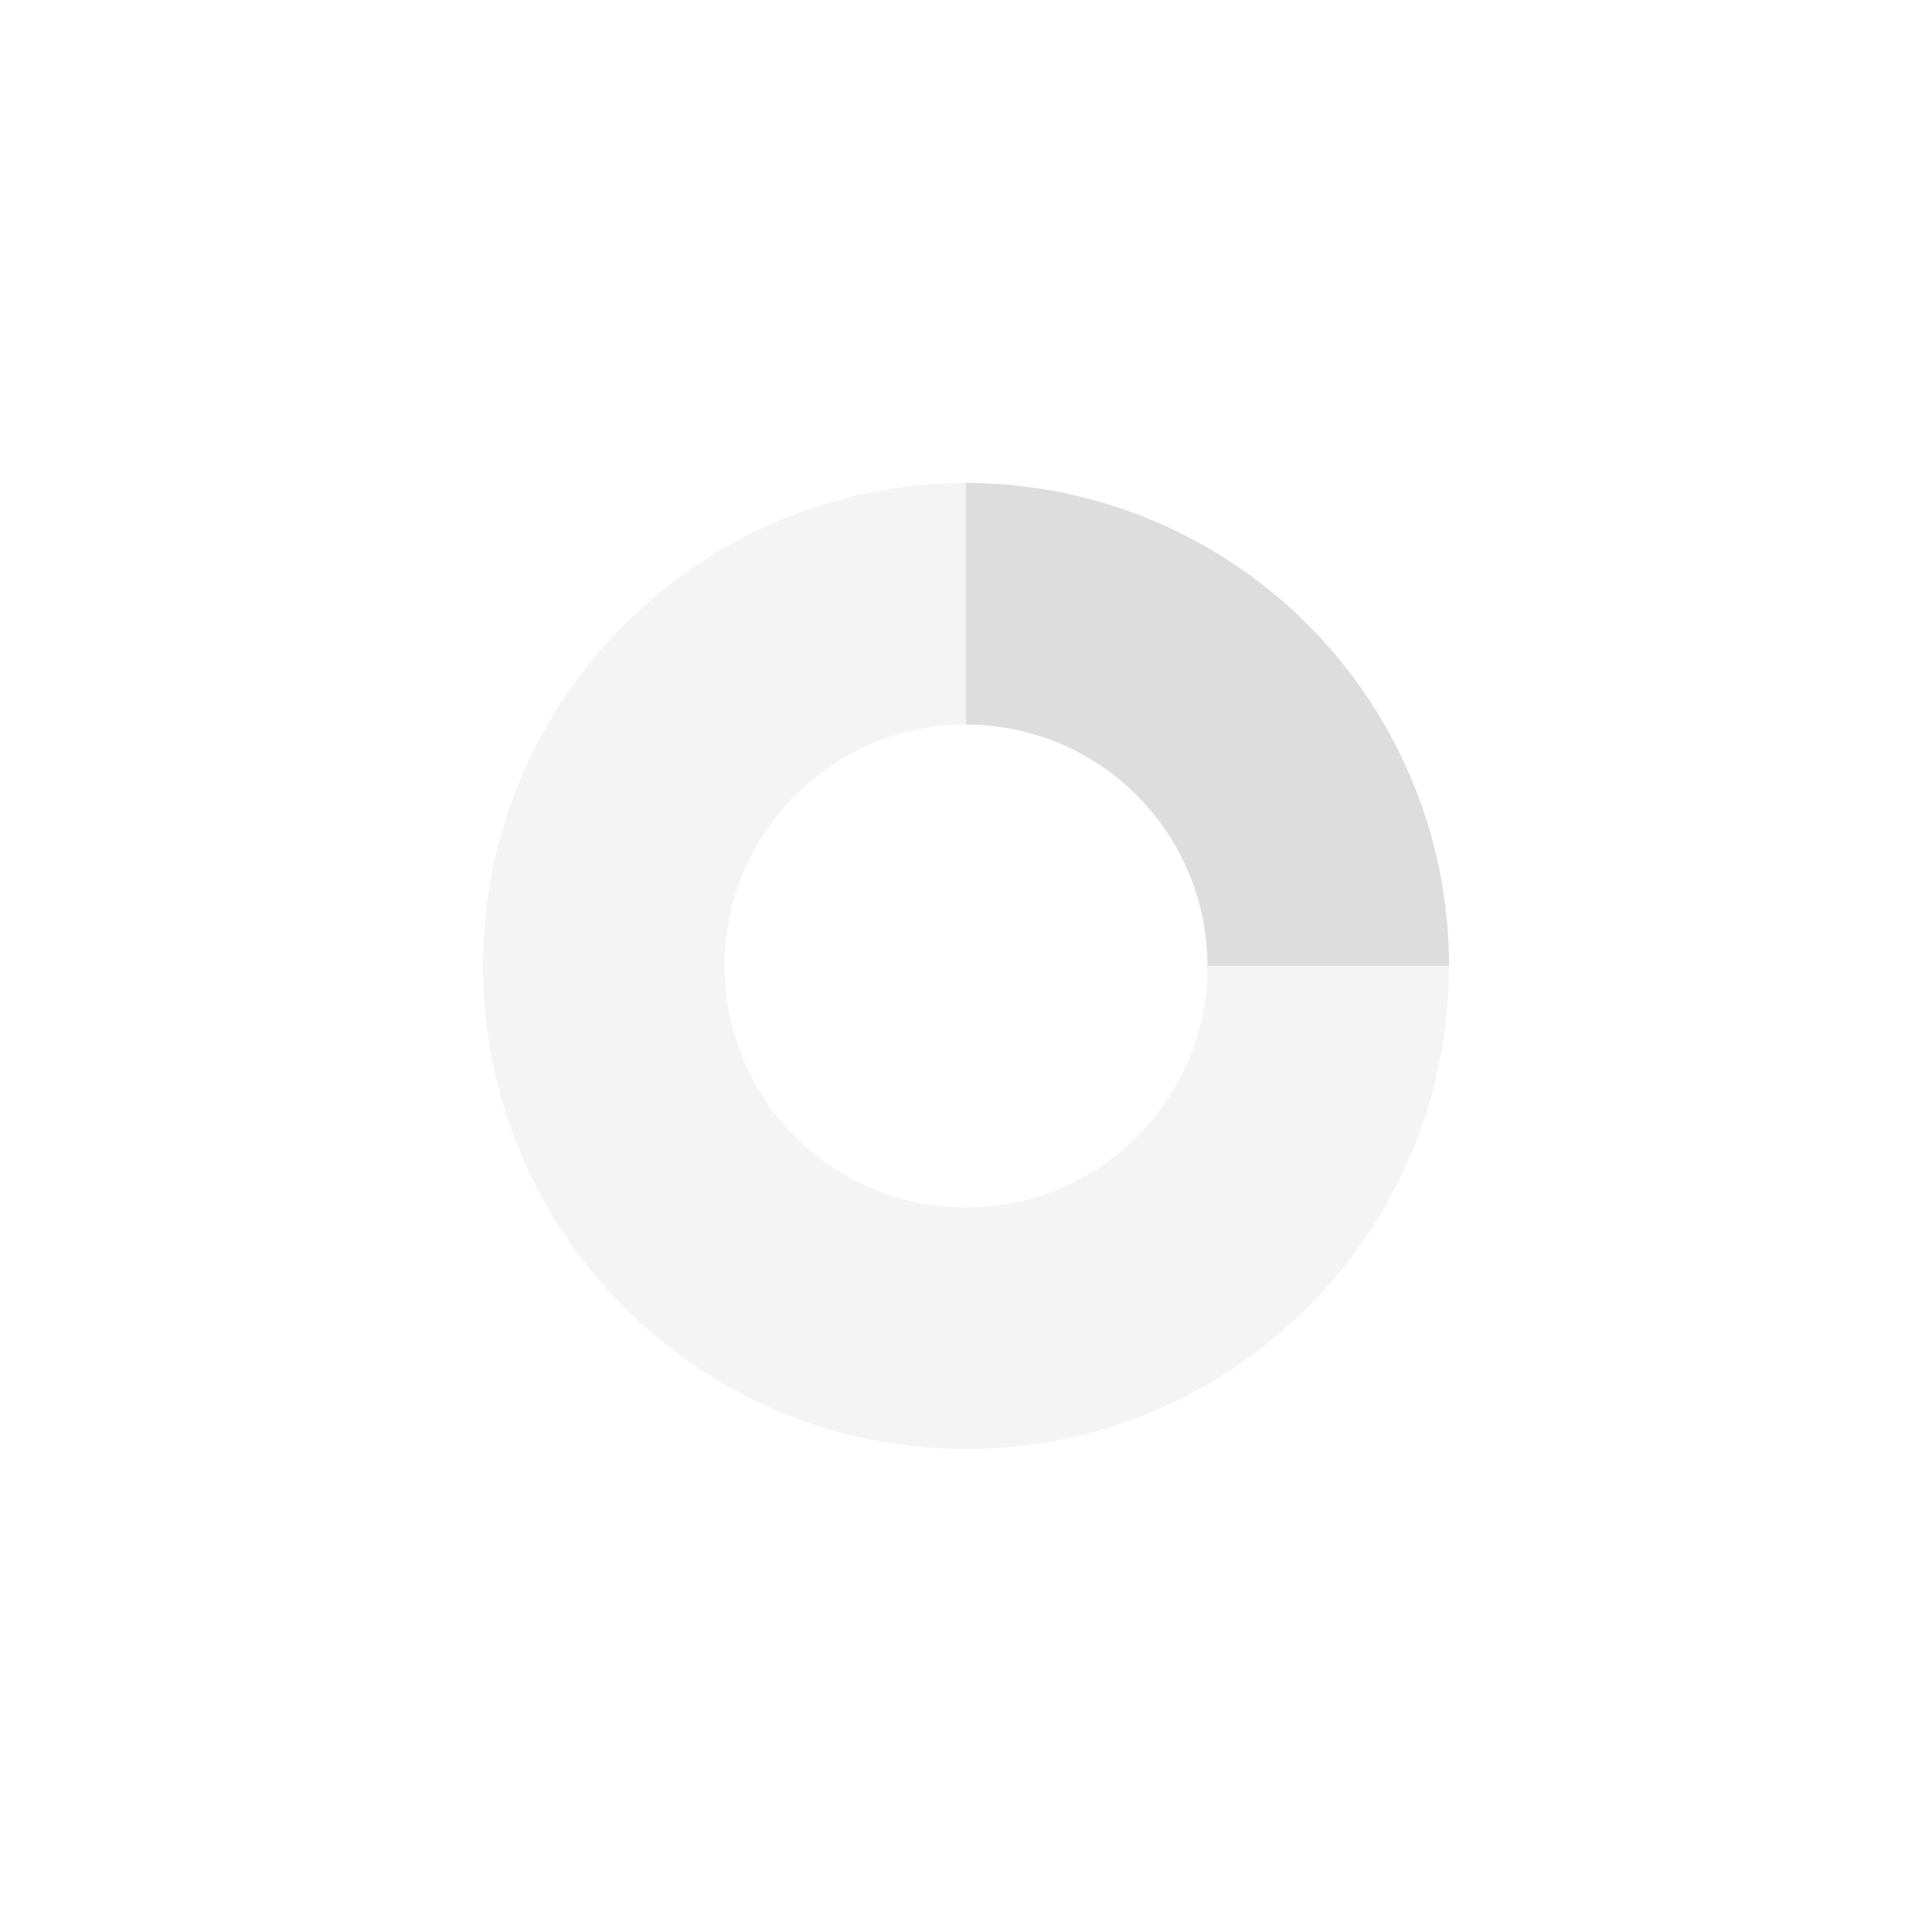
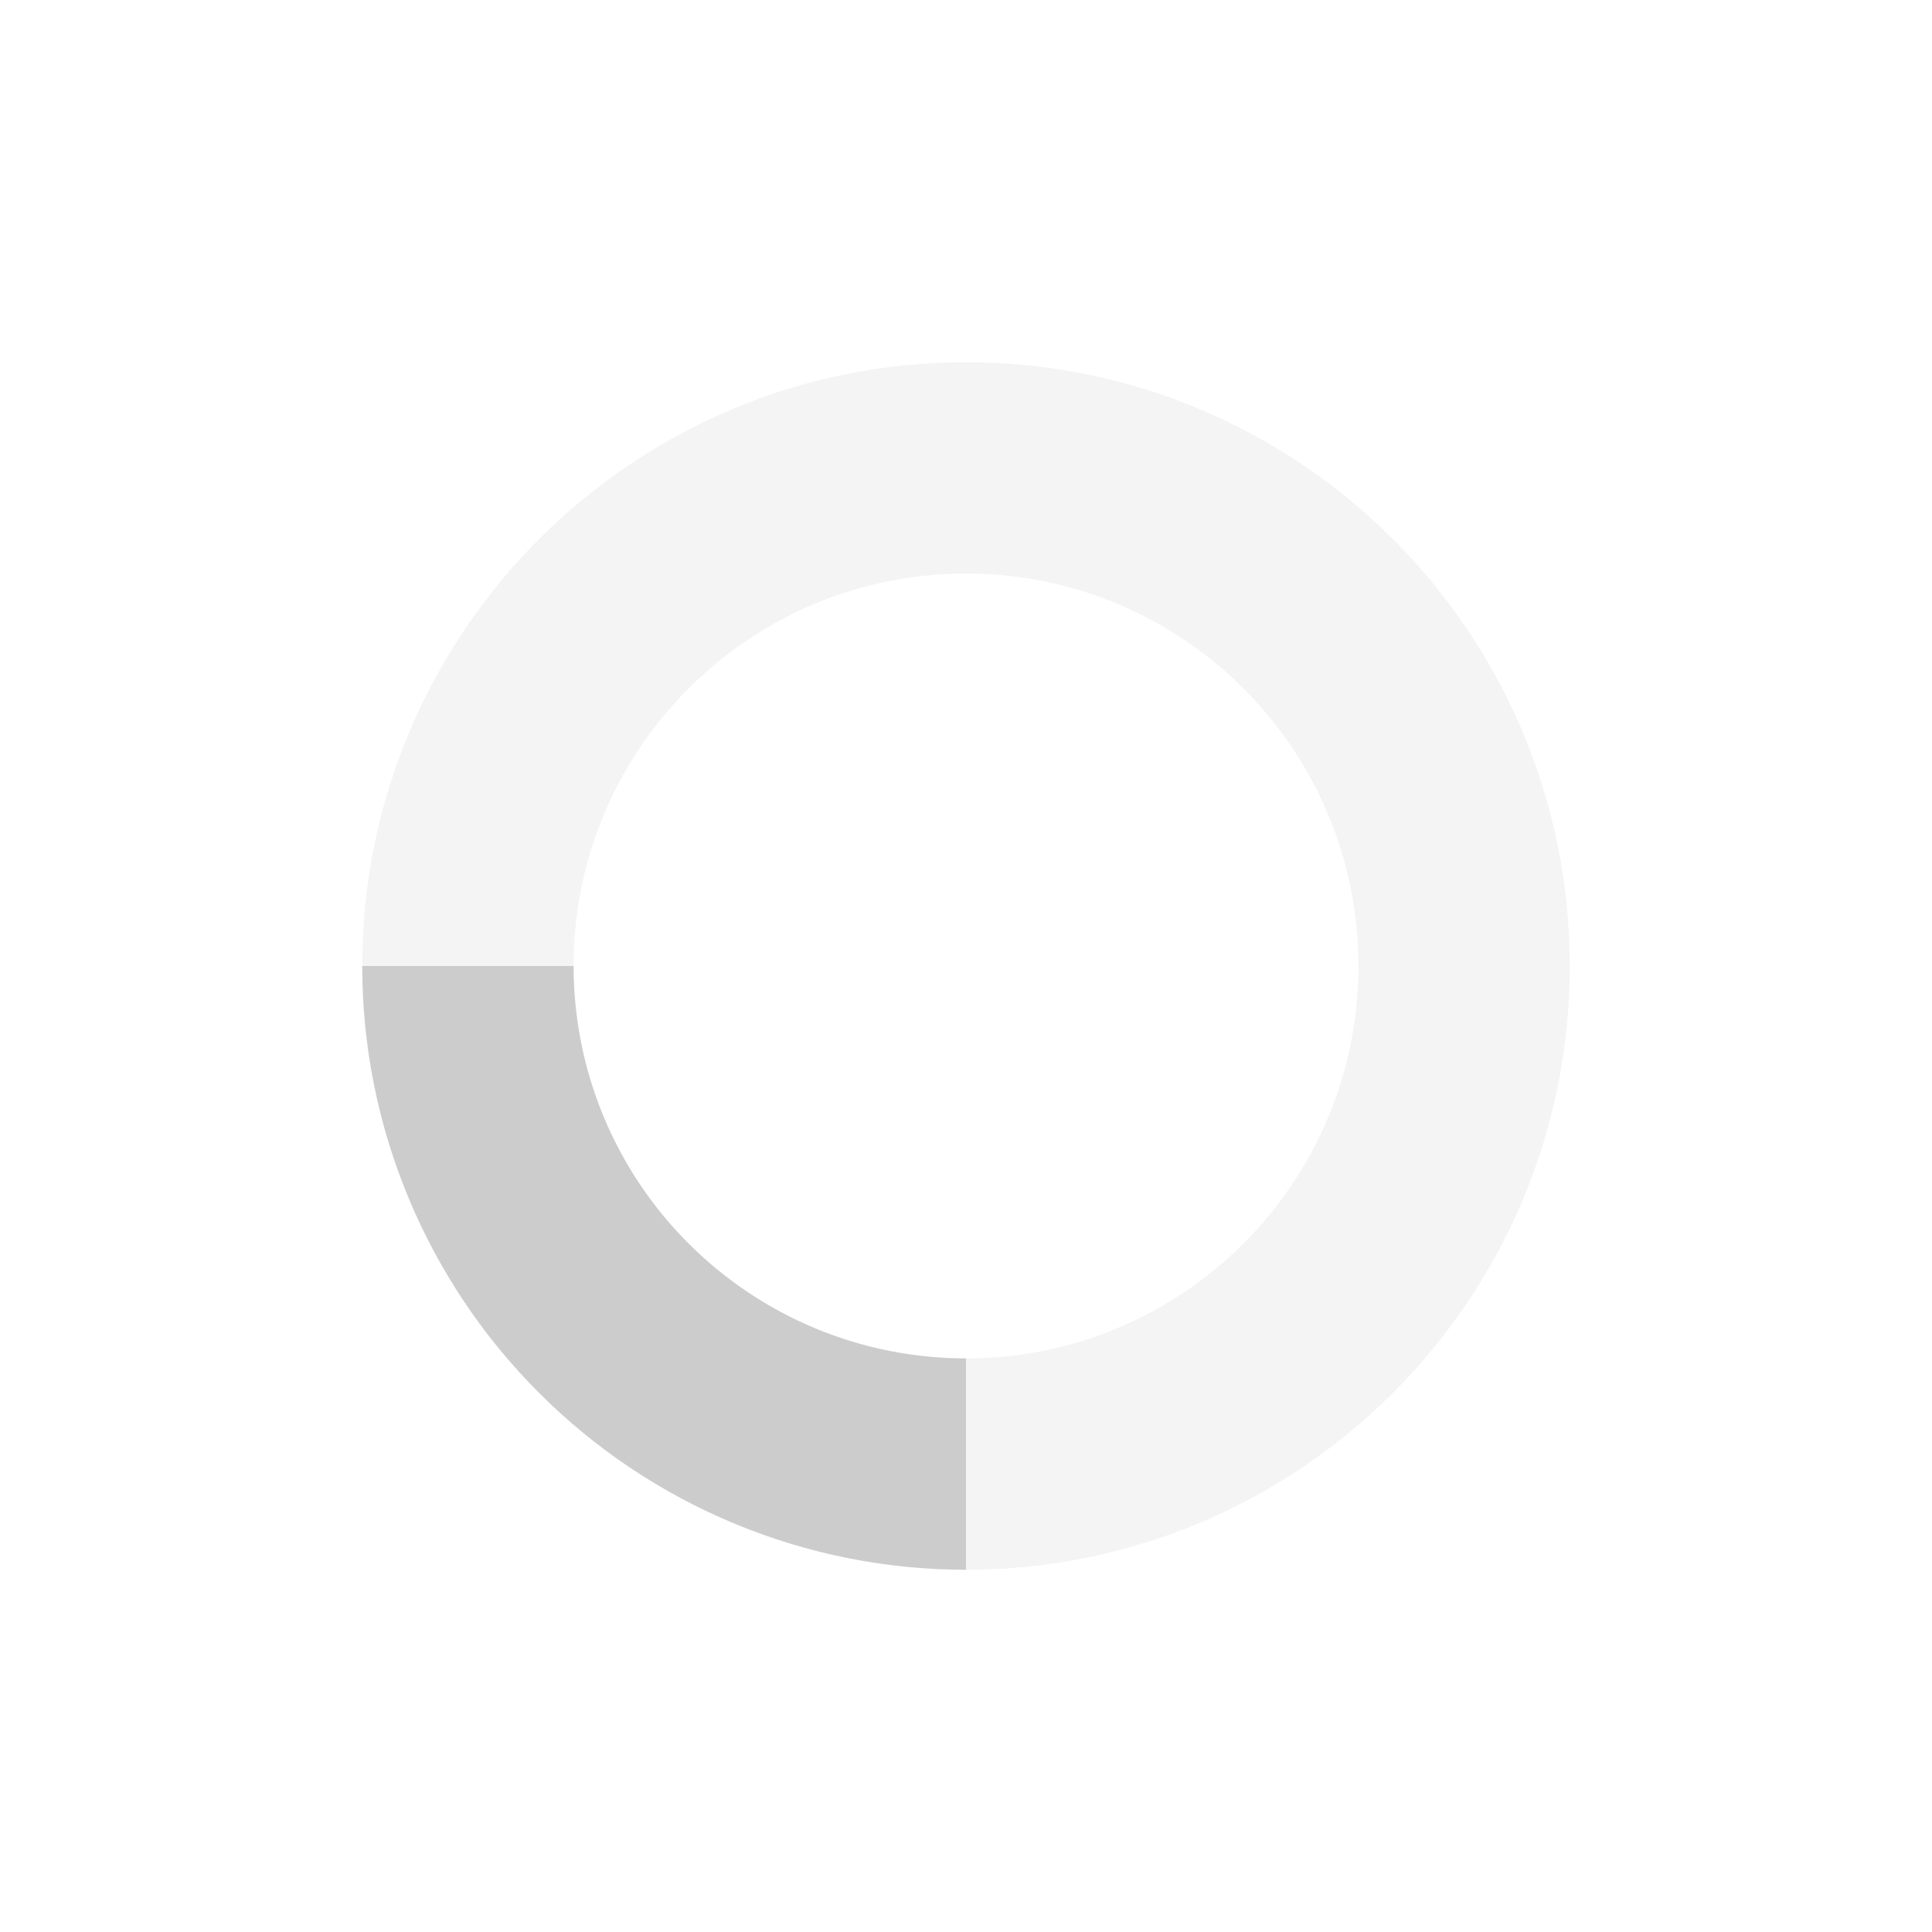
<svg xmlns="http://www.w3.org/2000/svg" width="24" height="24" viewBox="0 0 24 24" fill="none">
  <style>
- @keyframes a0_t { 0% { transform: translate(12px,12px) rotate(0deg) translate(-6px,-6px); } 100% { transform: translate(12px,12px) rotate(360deg) translate(-6px,-6px); } }
+ @keyframes a0_t { 0% { transform: translate(12px,12px) rotate(0deg) translate(-12px,-12px); } 100% { transform: translate(12px,12px) rotate(360deg) translate(-12px,-12px); } }
    </style>
-   <path fill-rule="evenodd" clip-rule="evenodd" d="M12,15C13.657,15,15,13.657,15,12C15,10.343,13.657,9,12,9C10.343,9,9,10.343,9,12C9,13.657,10.343,15,12,15ZM12,18C15.314,18,18,15.314,18,12C18,8.686,15.314,6,12,6C8.686,6,6,8.686,6,12C6,15.314,8.686,18,12,18Z" fill="#F4F4F4" transform="translate(12,12) translate(-12,-12)" />
-   <g transform="translate(12,12) translate(-6,-6)" style="animation: 0.8s linear infinite both a0_t;">
-     <rect width="12" height="12" fill="none" stroke="none" transform="translate(6,6) translate(-6,-6)" />
-     <path d="M18,12C18,11.212,17.845,10.432,17.543,9.704C17.242,8.976,16.8,8.315,16.243,7.757C15.685,7.2,15.024,6.758,14.296,6.457C13.568,6.155,12.788,6,12,6L12,9C12.394,9,12.784,9.078,13.148,9.228C13.512,9.379,13.843,9.6,14.121,9.879C14.4,10.157,14.621,10.488,14.772,10.852C14.922,11.216,15,11.606,15,12L18,12Z" fill="#DDDDDD" transform="translate(9,3) translate(-15,-9)" />
+   <path d="M19.5,12C19.5,16.142,16.142,19.5,12,19.5C7.858,19.5,4.5,16.142,4.5,12C4.5,7.858,7.858,4.5,12,4.5C16.142,4.5,19.5,7.858,19.5,12ZM7.125,12C7.125,14.692,9.308,16.875,12,16.875C14.692,16.875,16.875,14.692,16.875,12C16.875,9.308,14.692,7.125,12,7.125C9.308,7.125,7.125,9.308,7.125,12Z" fill="#f4f4f4" transform="translate(12,12) translate(-12,-12)" />
+   <g transform="translate(12,12) translate(-12,-12)" style="animation: 1s linear infinite both a0_t;">
+     <path d="M12,19.5C11.015,19.5,10.04,19.306,9.13,18.929C8.22,18.552,7.393,18,6.697,17.303C6,16.607,5.448,15.78,5.071,14.87C4.694,13.96,4.5,12.985,4.5,12L7.125,12C7.125,12.64,7.251,13.274,7.496,13.866C7.741,14.457,8.1,14.995,8.553,15.447C9.006,15.9,9.543,16.259,10.134,16.504C10.726,16.749,11.36,16.875,12,16.875L12,19.5Z" fill="#cccccc" transform="translate(8.25,15.75) translate(-8.25,-15.75)" />
+     <rect width="24" height="24" fill="none" stroke="none" transform="translate(2.625,2.5625) translate(-2.625,-2.5625)" />
  </g>
</svg>
